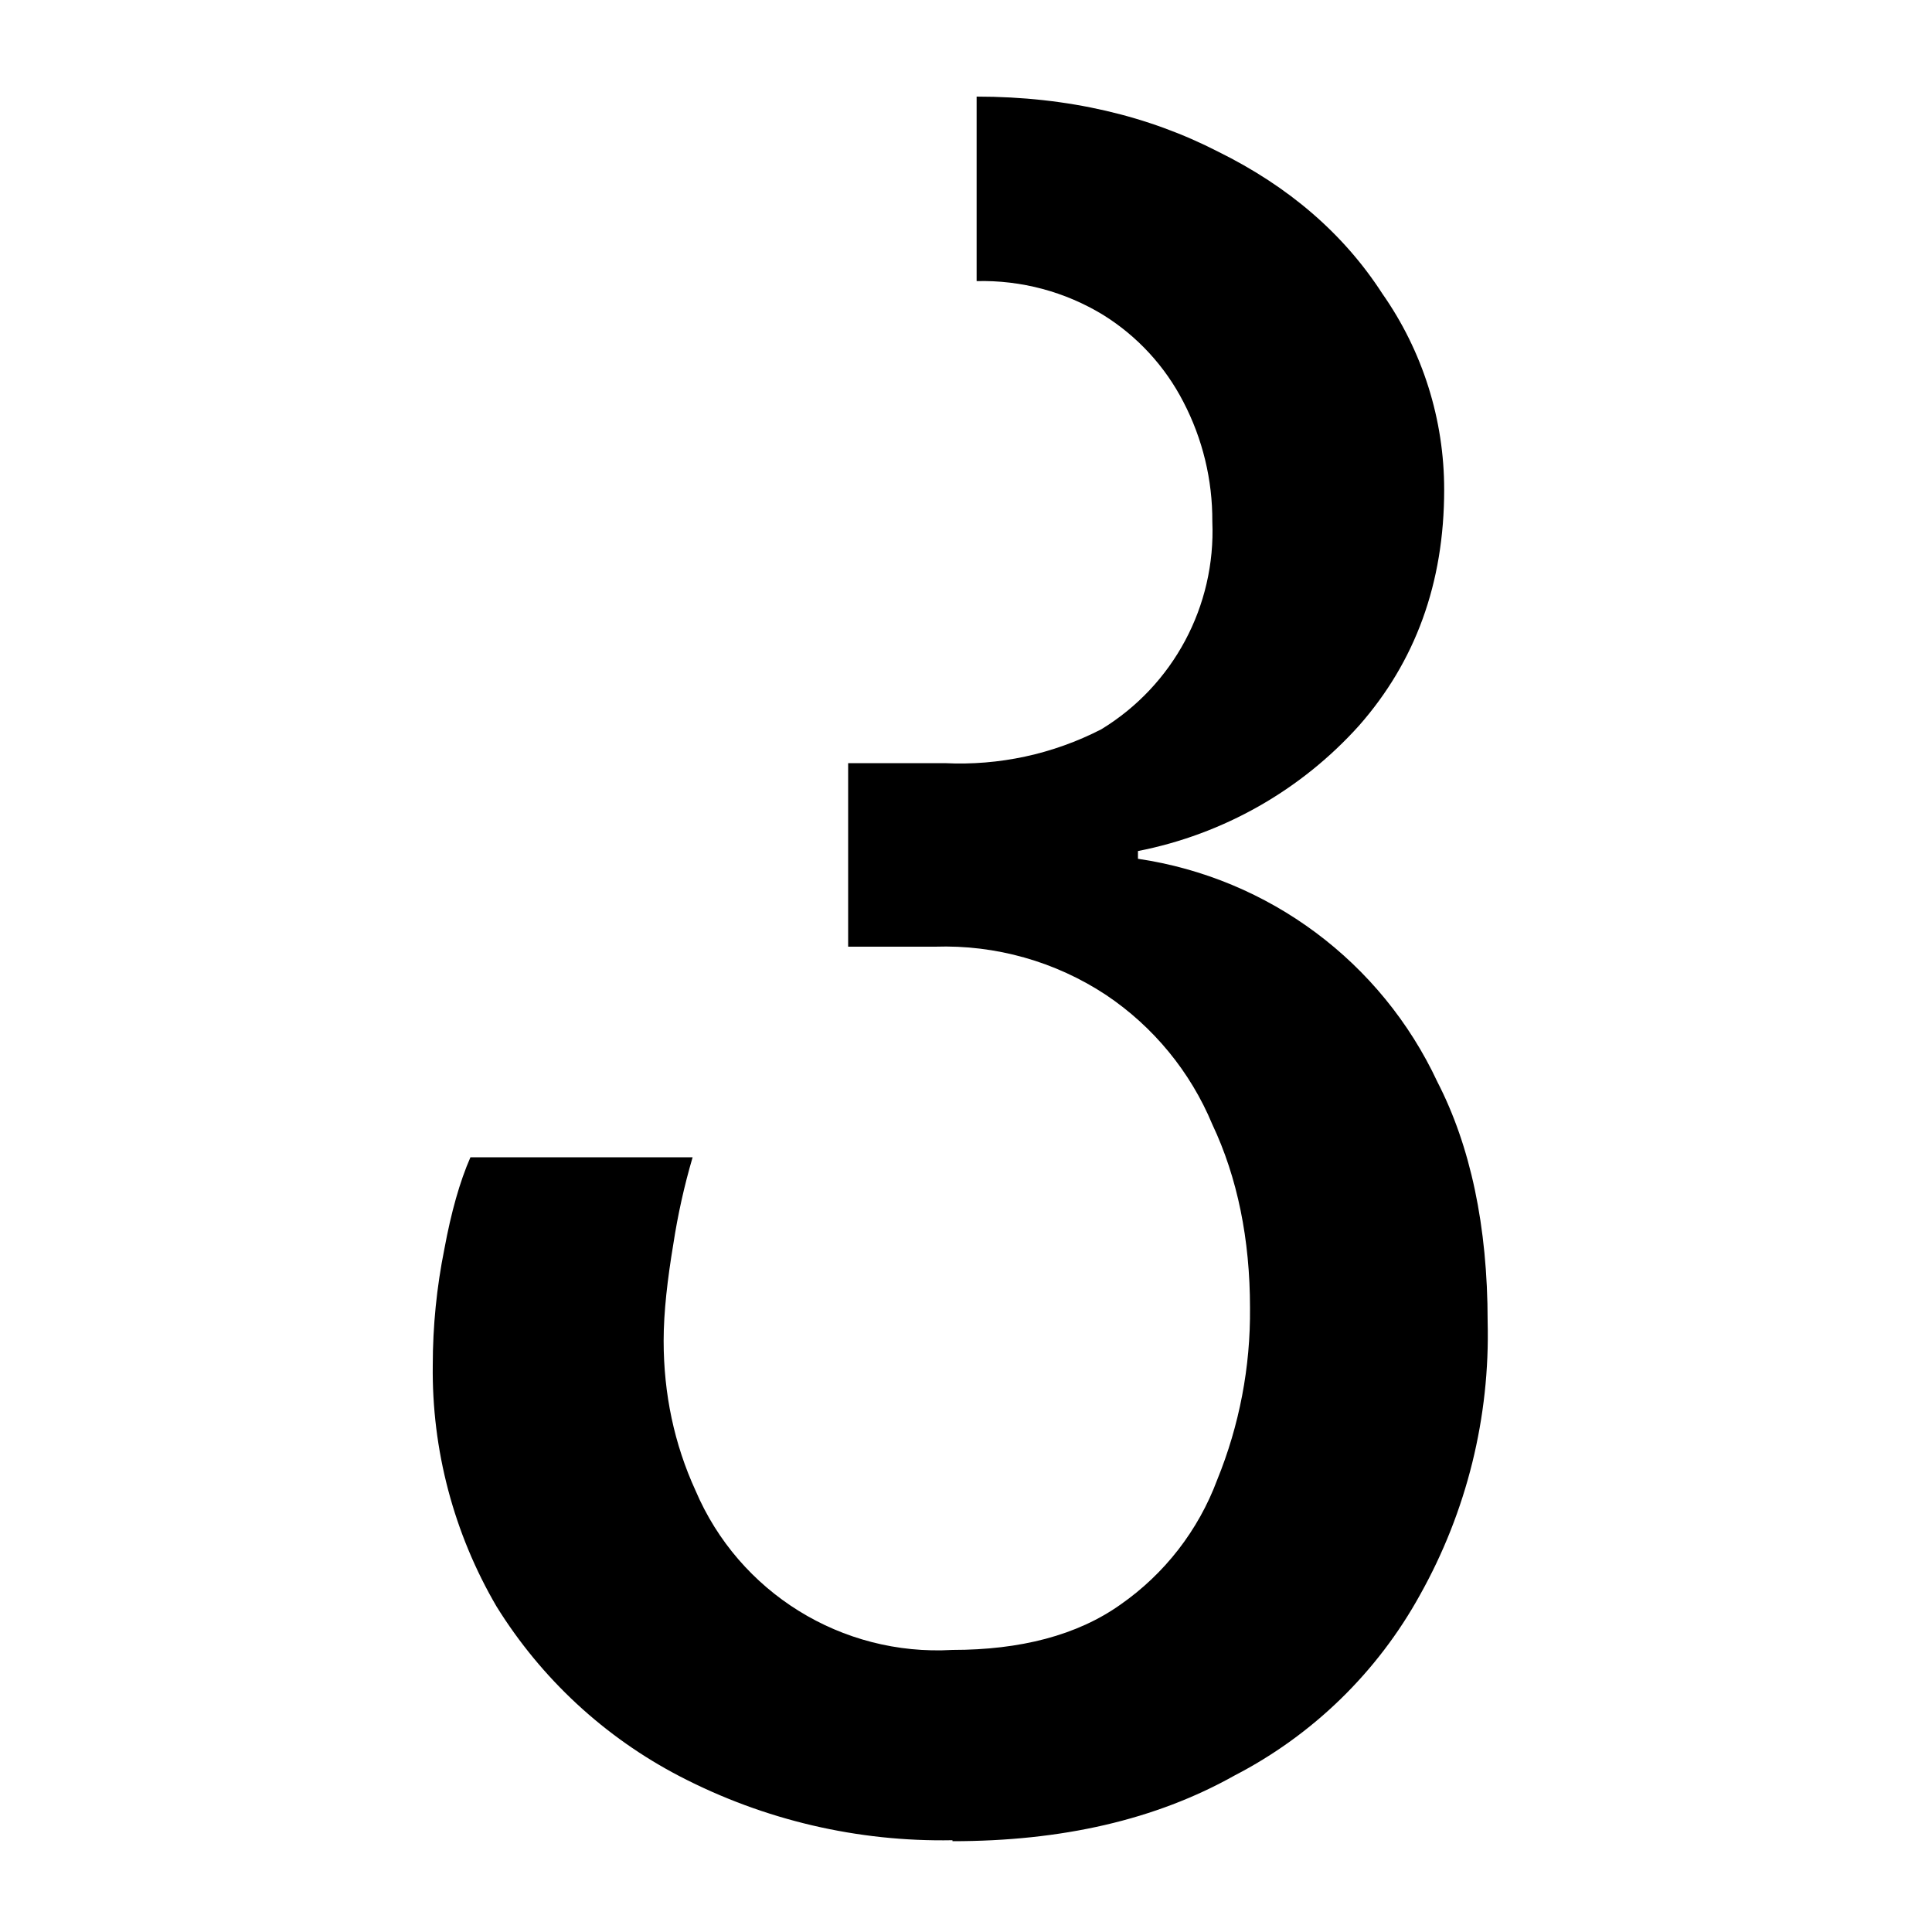
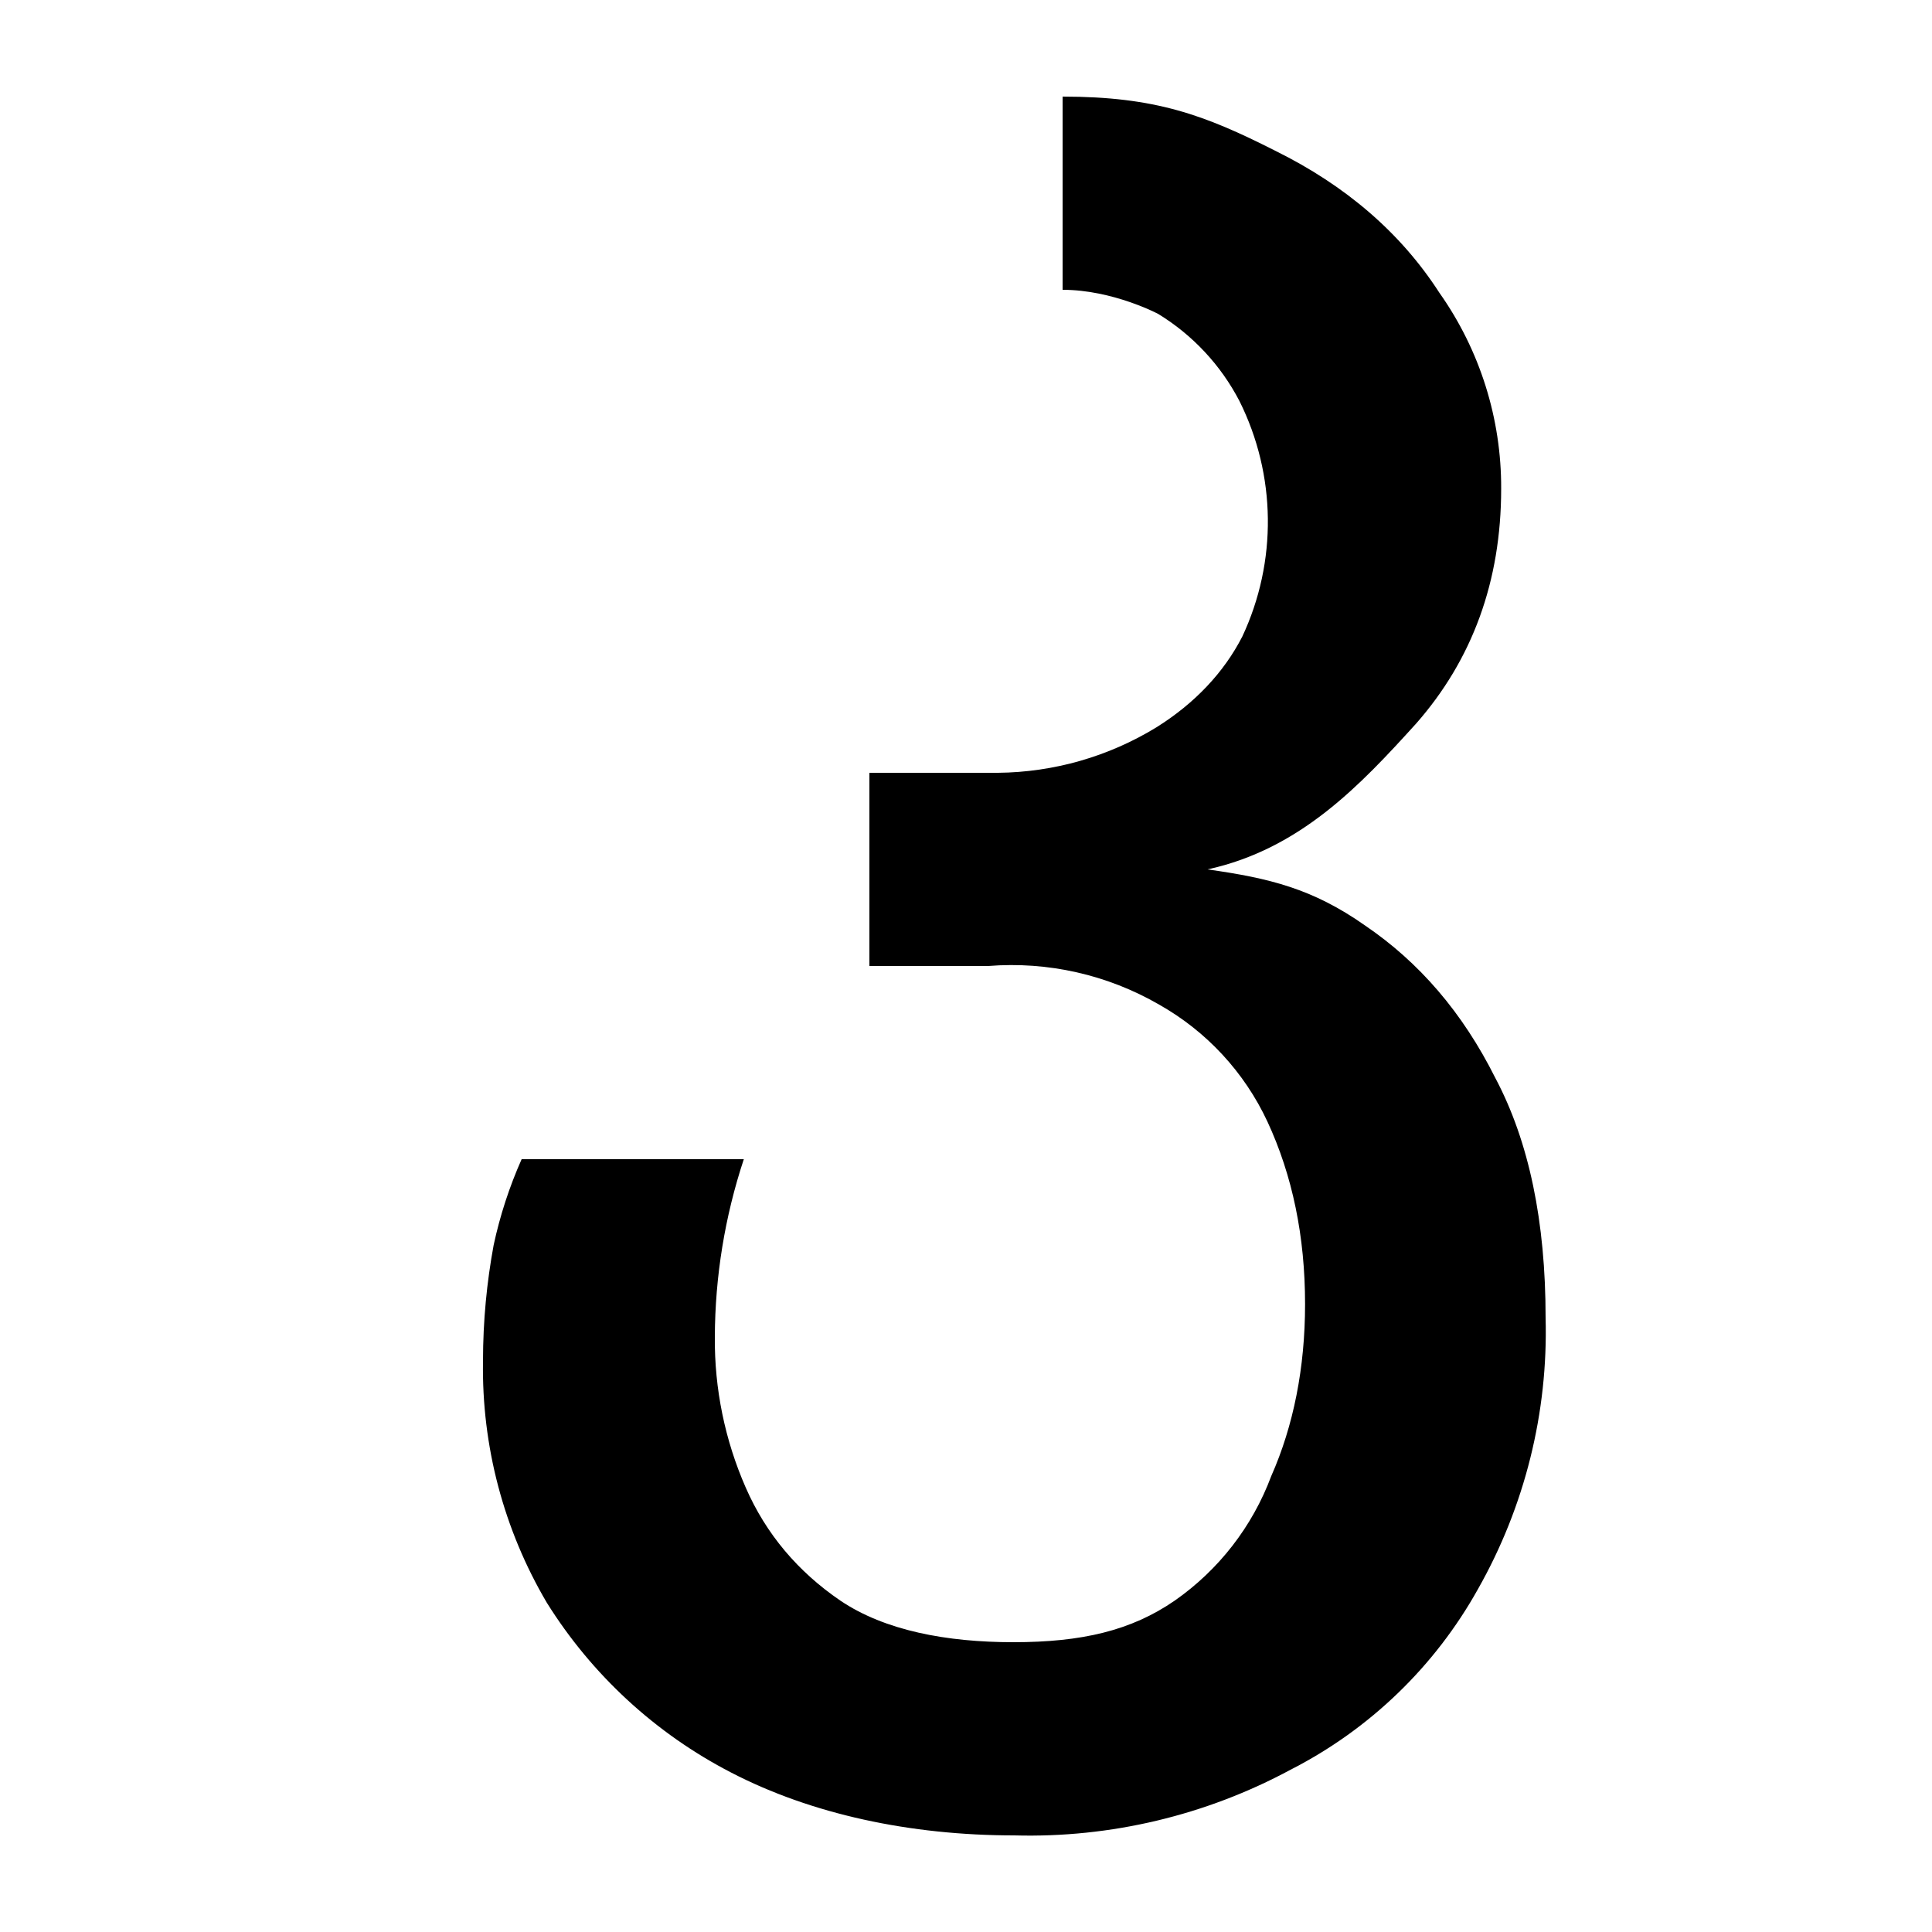
<svg xmlns="http://www.w3.org/2000/svg" width="20" height="20" viewBox="0 0 20 20">
-   <path d="M9.86 19.05a5.88 5.88 0 0 1-2.82-.66 4.88 4.88 0 0 1-1.9-1.76 4.83 4.83 0 0 1-.66-2.5 6.1 6.1 0 0 1 .12-1.2c.07-.38.16-.7.27-.95h2.3a6.9 6.9 0 0 0-.2.9c-.06.36-.1.7-.1 1 0 .55.11 1.07.33 1.55a2.72 2.72 0 0 0 2.66 1.65c.7 0 1.29-.15 1.74-.47a2.74 2.74 0 0 0 1-1.29 4.6 4.6 0 0 0 .34-1.78c0-.71-.13-1.35-.39-1.9a3 3 0 0 0-1.1-1.34 3.03 3.03 0 0 0-1.77-.5h-.9V7.9h1a3.2 3.2 0 0 0 1.62-.35 2.4 2.4 0 0 0 1.15-2.15 2.65 2.65 0 0 0-.3-1.24 2.3 2.3 0 0 0-.83-.9 2.4 2.4 0 0 0-1.31-.35V1c.95 0 1.78.2 2.5.57.73.36 1.3.85 1.7 1.47a3.53 3.53 0 0 1 .64 2.03c0 .97-.3 1.78-.88 2.44a4.15 4.15 0 0 1-2.29 1.3v.08a4.08 4.08 0 0 1 3.1 2.31c.34.66.52 1.49.52 2.48a5.5 5.5 0 0 1-.7 2.83 4.61 4.61 0 0 1-1.92 1.87c-.82.46-1.79.68-2.92.68z" />
+   <path d="M10.5 19c-1.08 0-2.1-.22-2.93-.65a4.9 4.9 0 0 1-1.91-1.76 4.77 4.77 0 0 1-.66-2.5c0-.42.04-.82.11-1.2A4.53 4.53 0 0 1 5.4 12h2.3a5.92 5.92 0 0 0-.3 1.84 3.8 3.8 0 0 0 .32 1.56c.21.48.54.87.98 1.17.46.31 1.1.43 1.79.43.71 0 1.22-.12 1.67-.43a2.74 2.74 0 0 0 1-1.29c.23-.52.35-1.12.35-1.78 0-.7-.13-1.33-.39-1.89A2.7 2.7 0 0 0 12 10.4a3.05 3.05 0 0 0-1.77-.4H9V8h1.33a3.2 3.2 0 0 0 1.64-.47c.4-.25.7-.57.89-.94a2.8 2.8 0 0 0-.03-2.44 2.3 2.3 0 0 0-.84-.9S11.52 3 11 3V1c.96 0 1.47.19 2.2.56.73.36 1.3.85 1.7 1.47a3.49 3.49 0 0 1 .64 2.03c0 .96-.3 1.77-.88 2.43-.58.64-1.2 1.3-2.16 1.51.64.09 1.09.2 1.63.58.56.38 1.01.9 1.35 1.58.35.66.52 1.49.52 2.48a5.4 5.4 0 0 1-.7 2.81 4.63 4.63 0 0 1-1.94 1.87 5.7 5.7 0 0 1-2.86.68Z" />
</svg>
